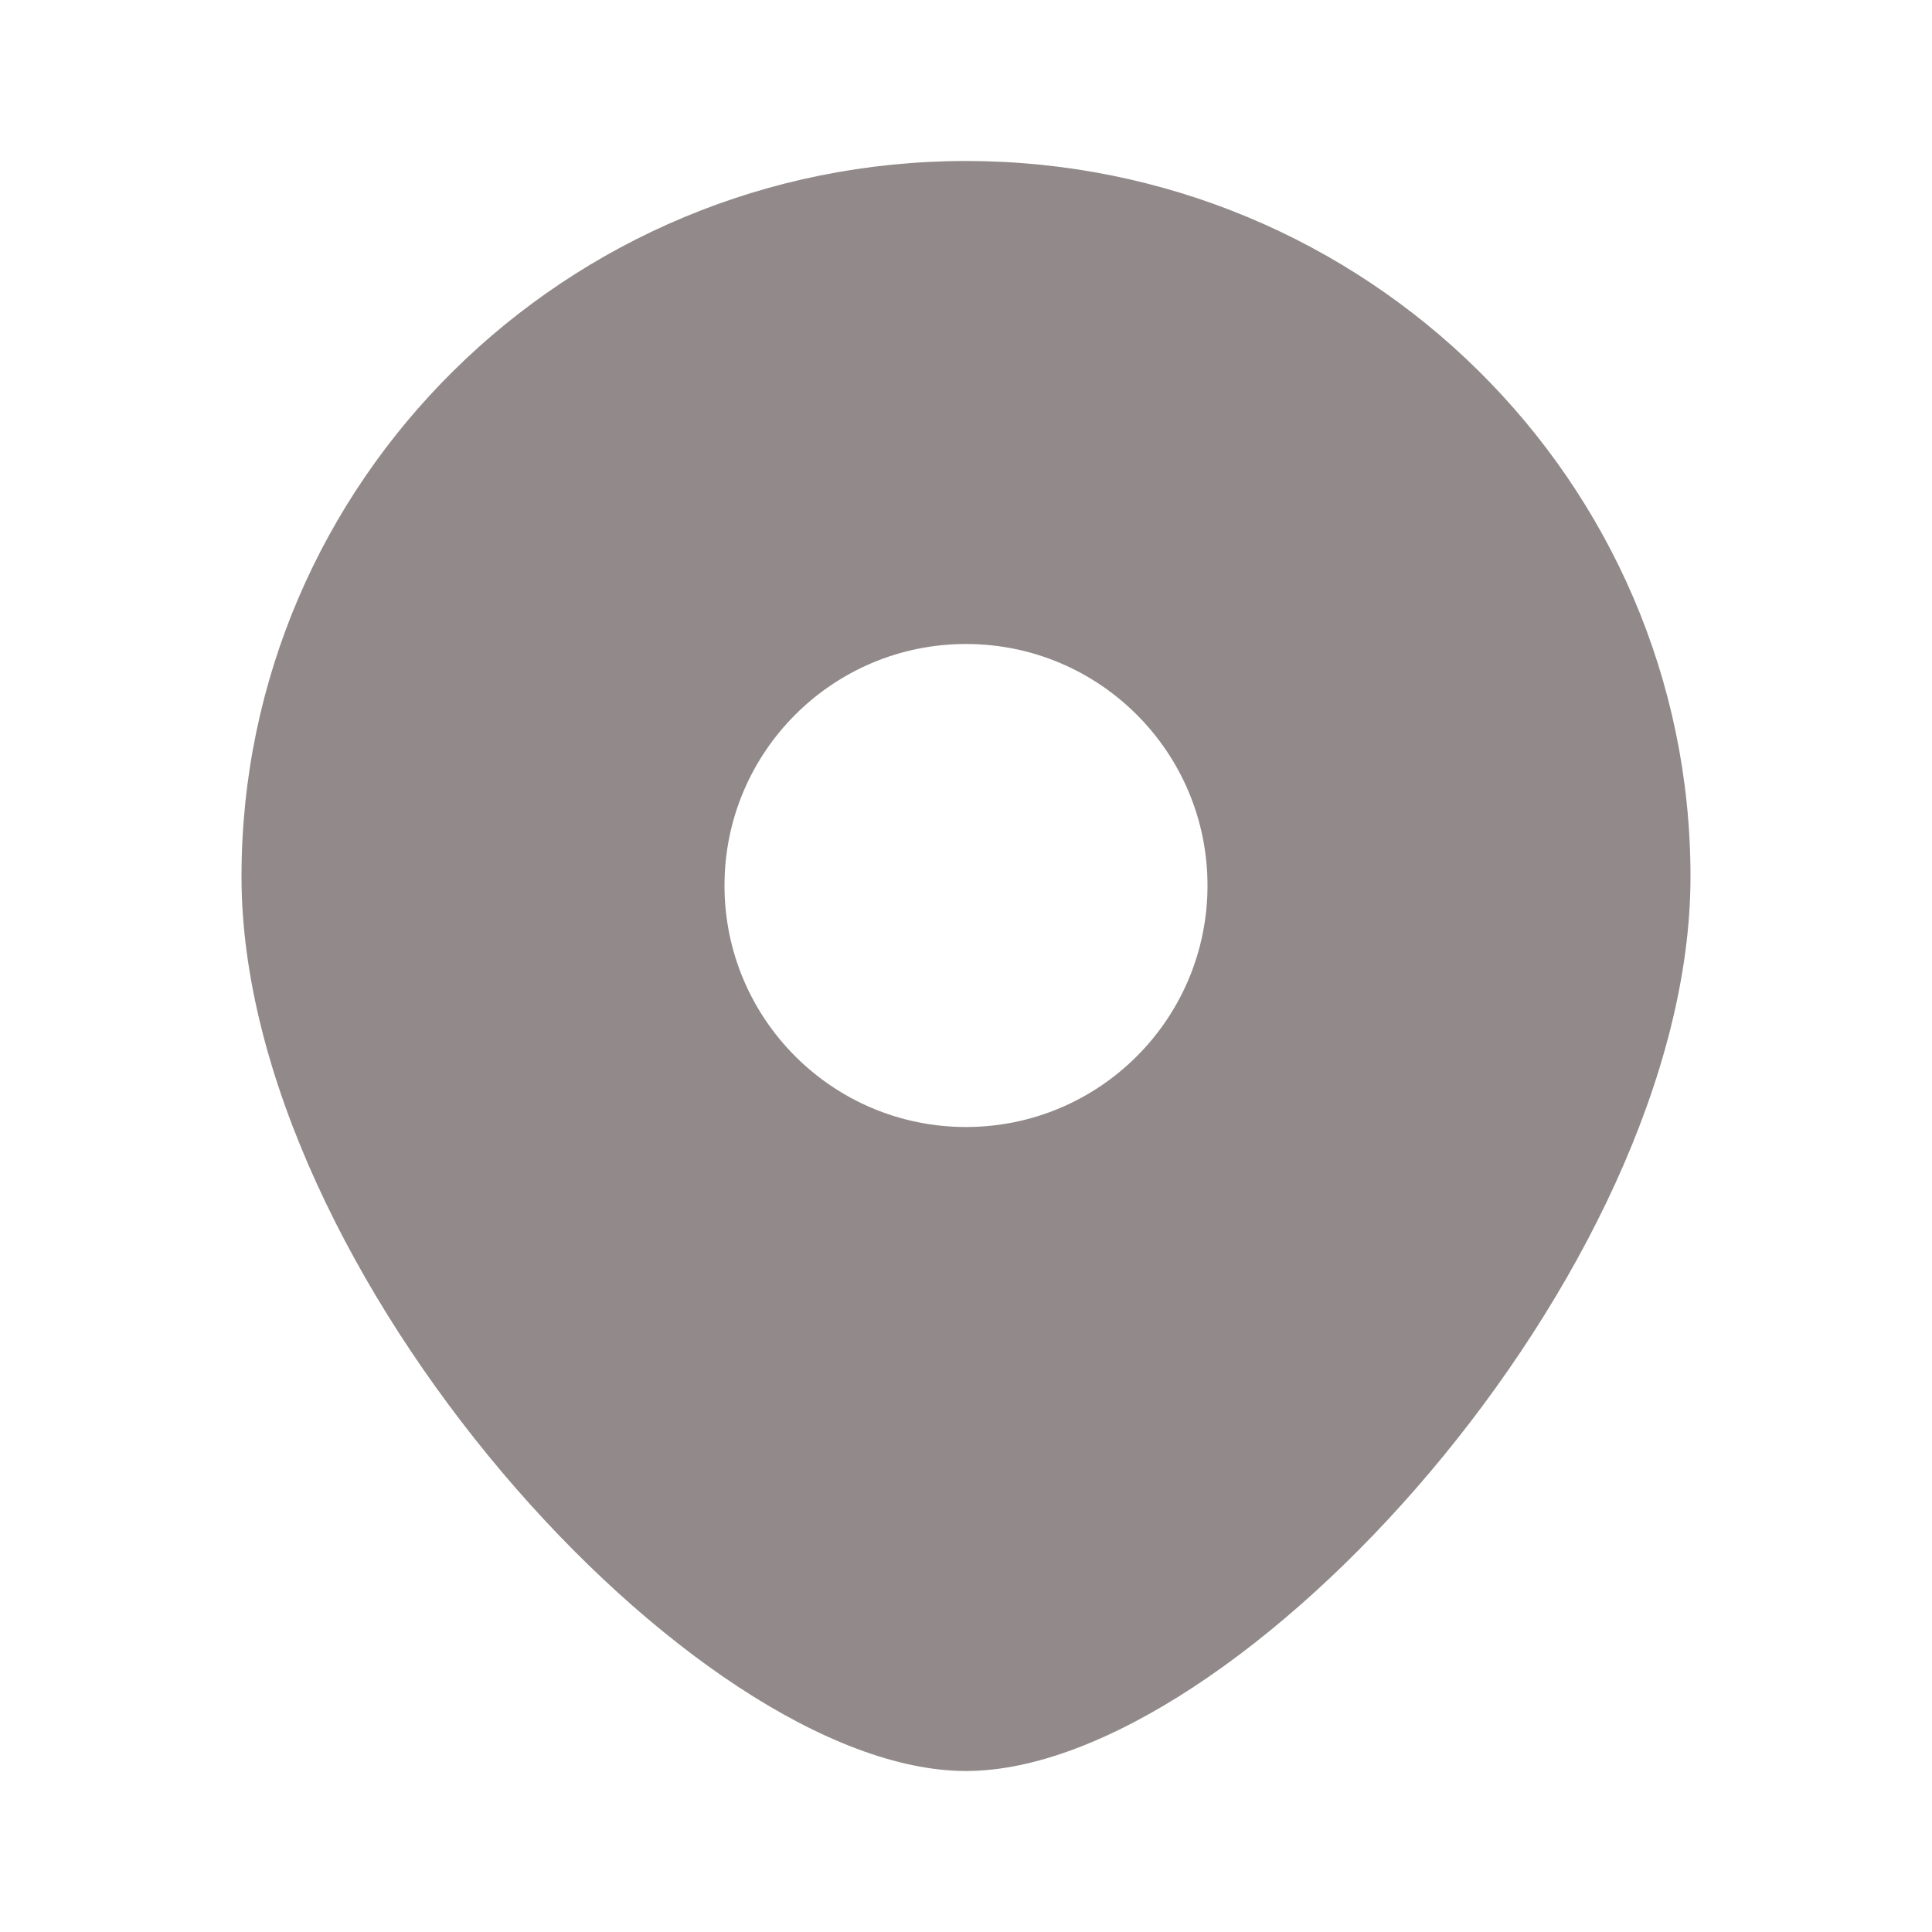
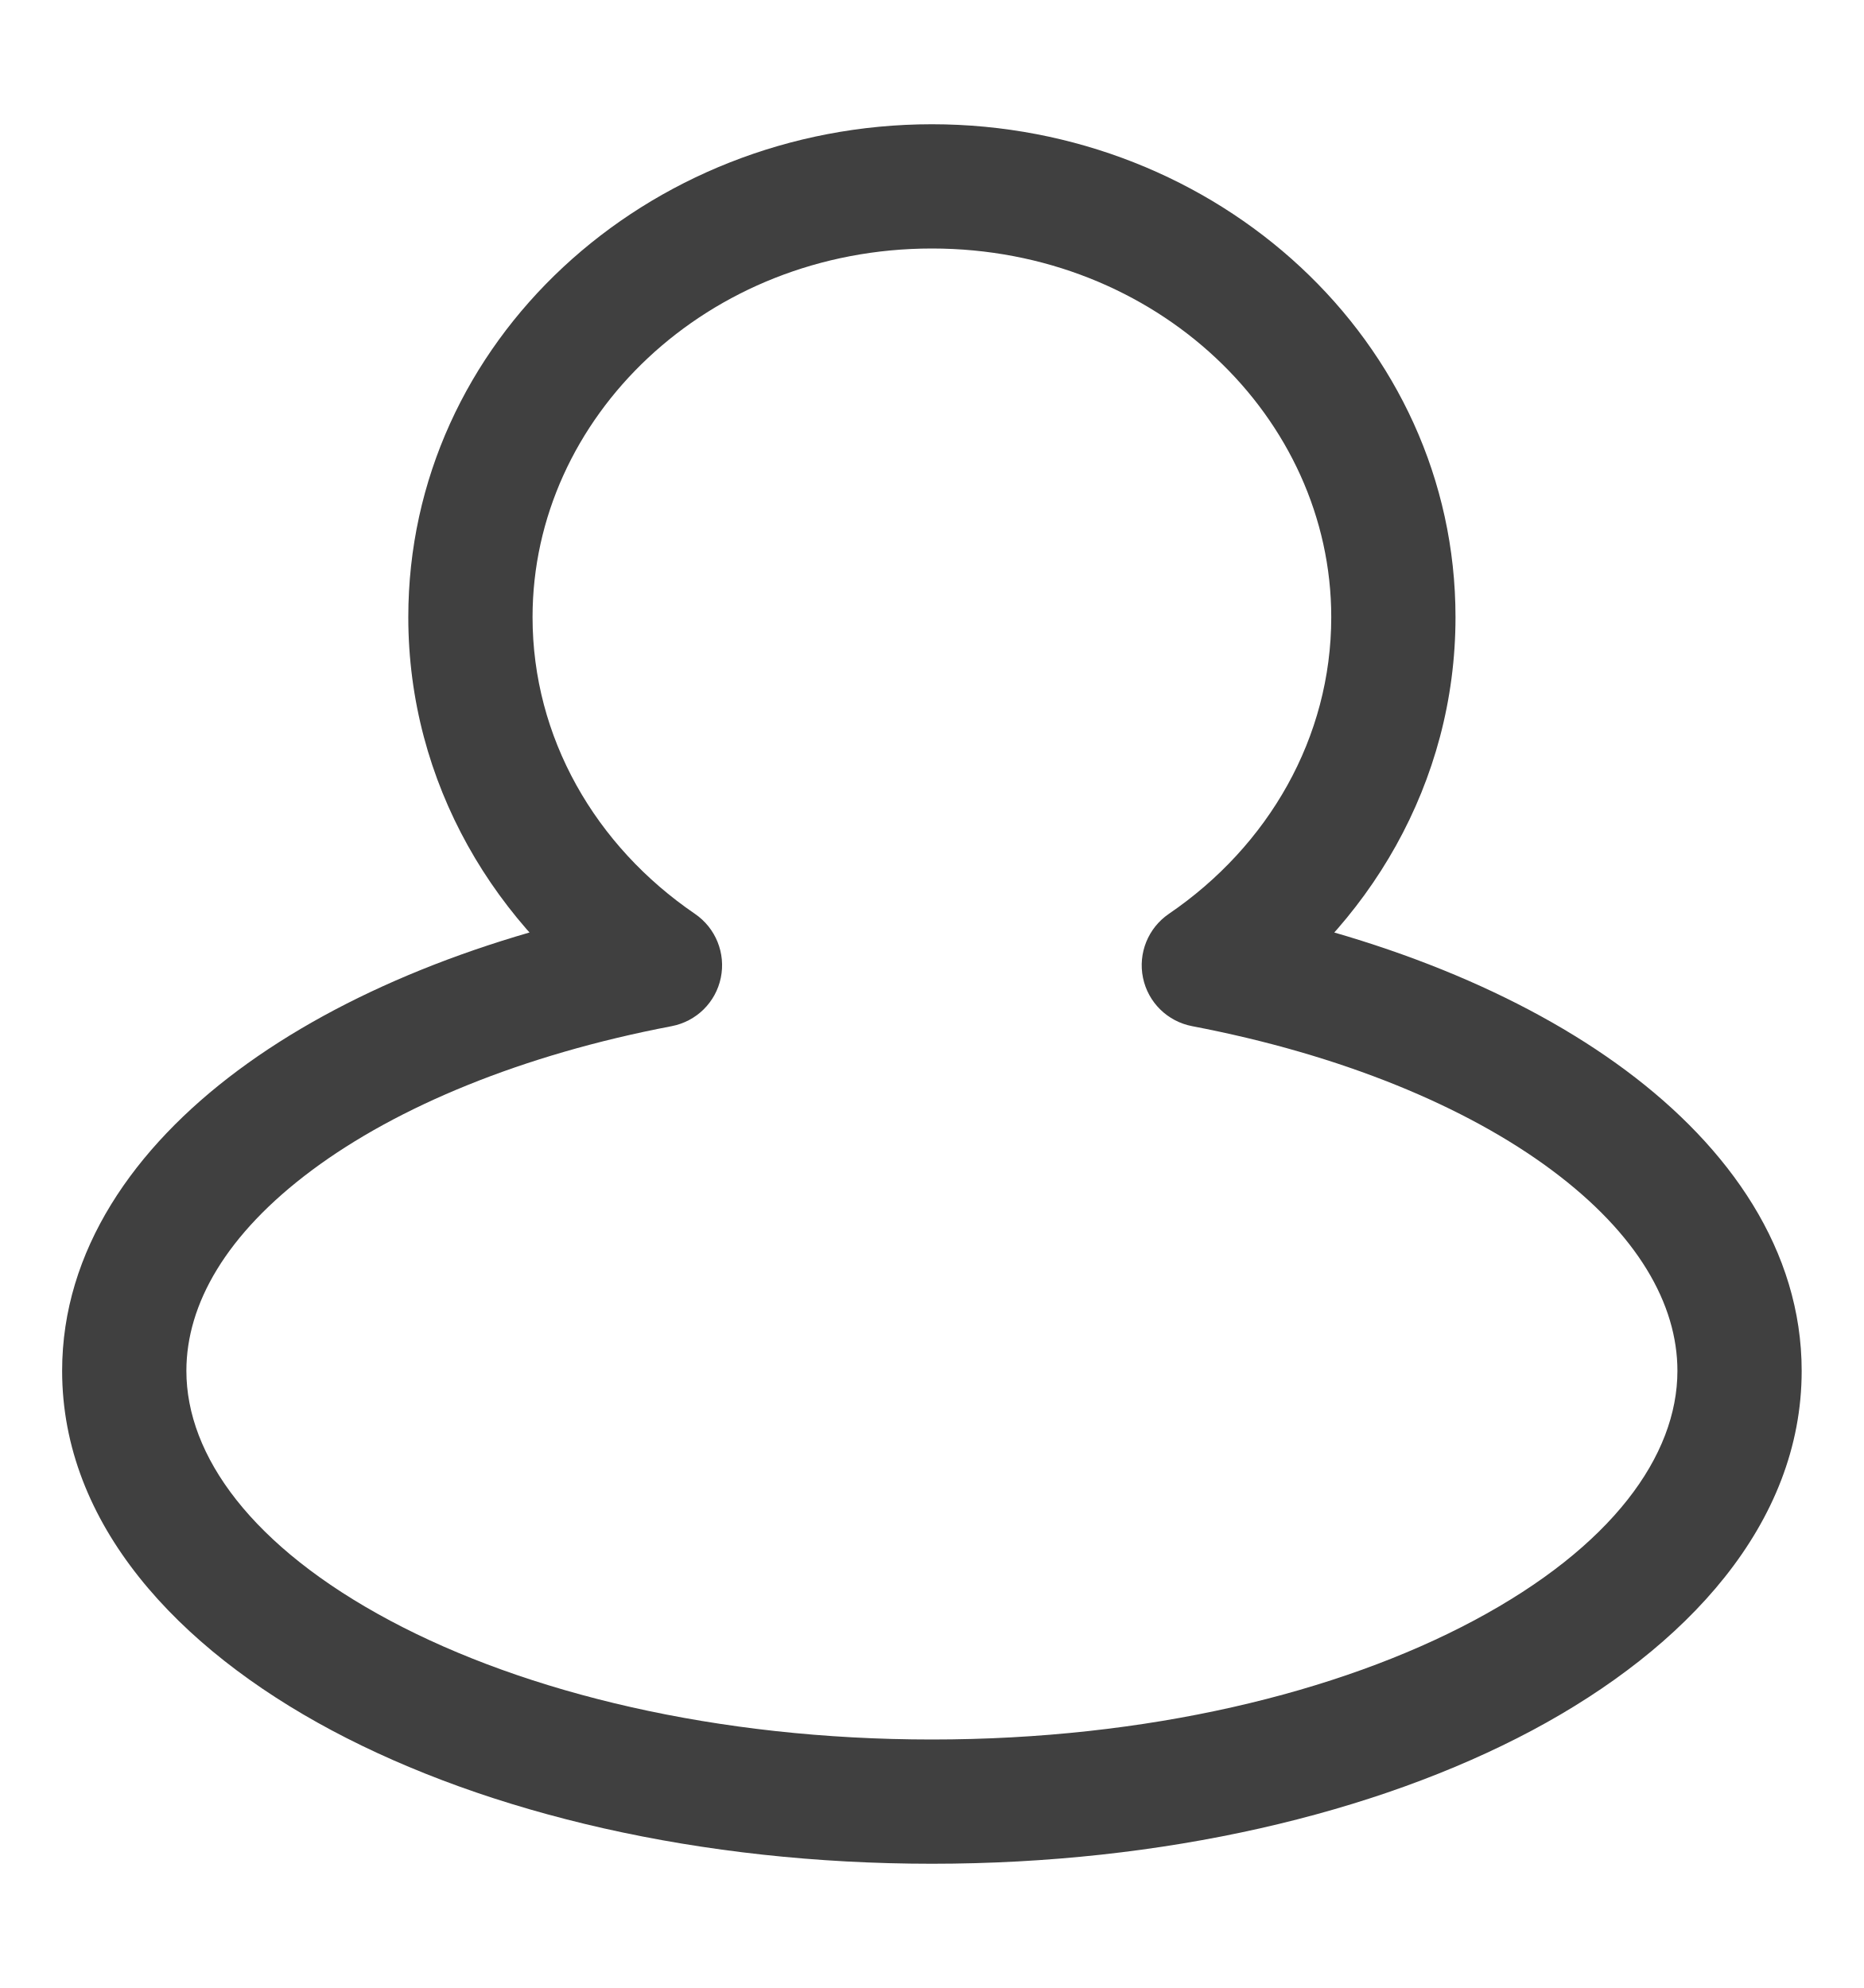
- <svg xmlns="http://www.w3.org/2000/svg" width="18" height="18" viewBox="0 0 18 18" fill="none">
-   <path fill-rule="evenodd" clip-rule="evenodd" d="M9 16.5C11.531 16.5 15.75 11.849 15.75 8.167C15.75 4.485 12.728 1.5 9 1.5C5.272 1.5 2.25 4.485 2.25 8.167C2.25 11.849 6.469 16.5 9 16.5ZM9 10.5C10.243 10.5 11.25 9.493 11.25 8.25C11.25 7.007 10.243 6 9 6C7.757 6 6.75 7.007 6.75 8.25C6.75 9.493 7.757 10.5 9 10.5Z" fill="#928A8A" />
+ <svg xmlns="http://www.w3.org/2000/svg" width="15" height="16" viewBox="0 0 15 16" fill="none">
+   <path d="M9.689 7.768L9.407 7.355C9.24 7.469 9.158 7.672 9.199 7.87C9.24 8.068 9.396 8.221 9.595 8.259L9.689 7.768ZM5.311 7.768L5.405 8.259C5.604 8.221 5.76 8.068 5.801 7.87C5.842 7.672 5.76 7.469 5.593 7.355L5.311 7.768ZM10.714 4.967C10.714 5.936 10.209 6.808 9.407 7.355L9.97 8.181C11.018 7.467 11.714 6.299 11.714 4.967H10.714ZM7.5 2C9.308 2 10.714 3.36 10.714 4.967H11.714C11.714 2.744 9.794 1 7.5 1V2ZM4.286 4.967C4.286 3.36 5.692 2 7.5 2V1C5.206 1 3.286 2.744 3.286 4.967H4.286ZM5.593 7.355C4.791 6.808 4.286 5.936 4.286 4.967H3.286C3.286 6.299 3.982 7.467 5.03 8.181L5.593 7.355ZM1.5 11.033C1.5 10.496 1.82 9.932 2.512 9.417C3.2 8.905 4.201 8.489 5.405 8.259L5.218 7.277C3.908 7.526 2.755 7.99 1.915 8.615C1.079 9.237 0.5 10.065 0.5 11.033H1.5ZM7.5 14C5.771 14 4.23 13.625 3.139 13.043C2.027 12.45 1.5 11.716 1.5 11.033H0.5C0.5 12.265 1.428 13.264 2.669 13.926C3.931 14.599 5.64 15 7.5 15V14ZM13.5 11.033C13.5 11.716 12.973 12.45 11.861 13.043C10.77 13.625 9.229 14 7.5 14V15C9.36 15 11.069 14.599 12.332 13.926C13.572 13.264 14.5 12.265 14.5 11.033H13.5ZM9.595 8.259C10.799 8.489 11.8 8.905 12.488 9.417C13.18 9.932 13.5 10.496 13.5 11.033H14.5C14.5 10.065 13.921 9.237 13.085 8.615C12.245 7.99 11.091 7.526 9.782 7.277L9.595 8.259Z" fill="#404040" />
</svg>
